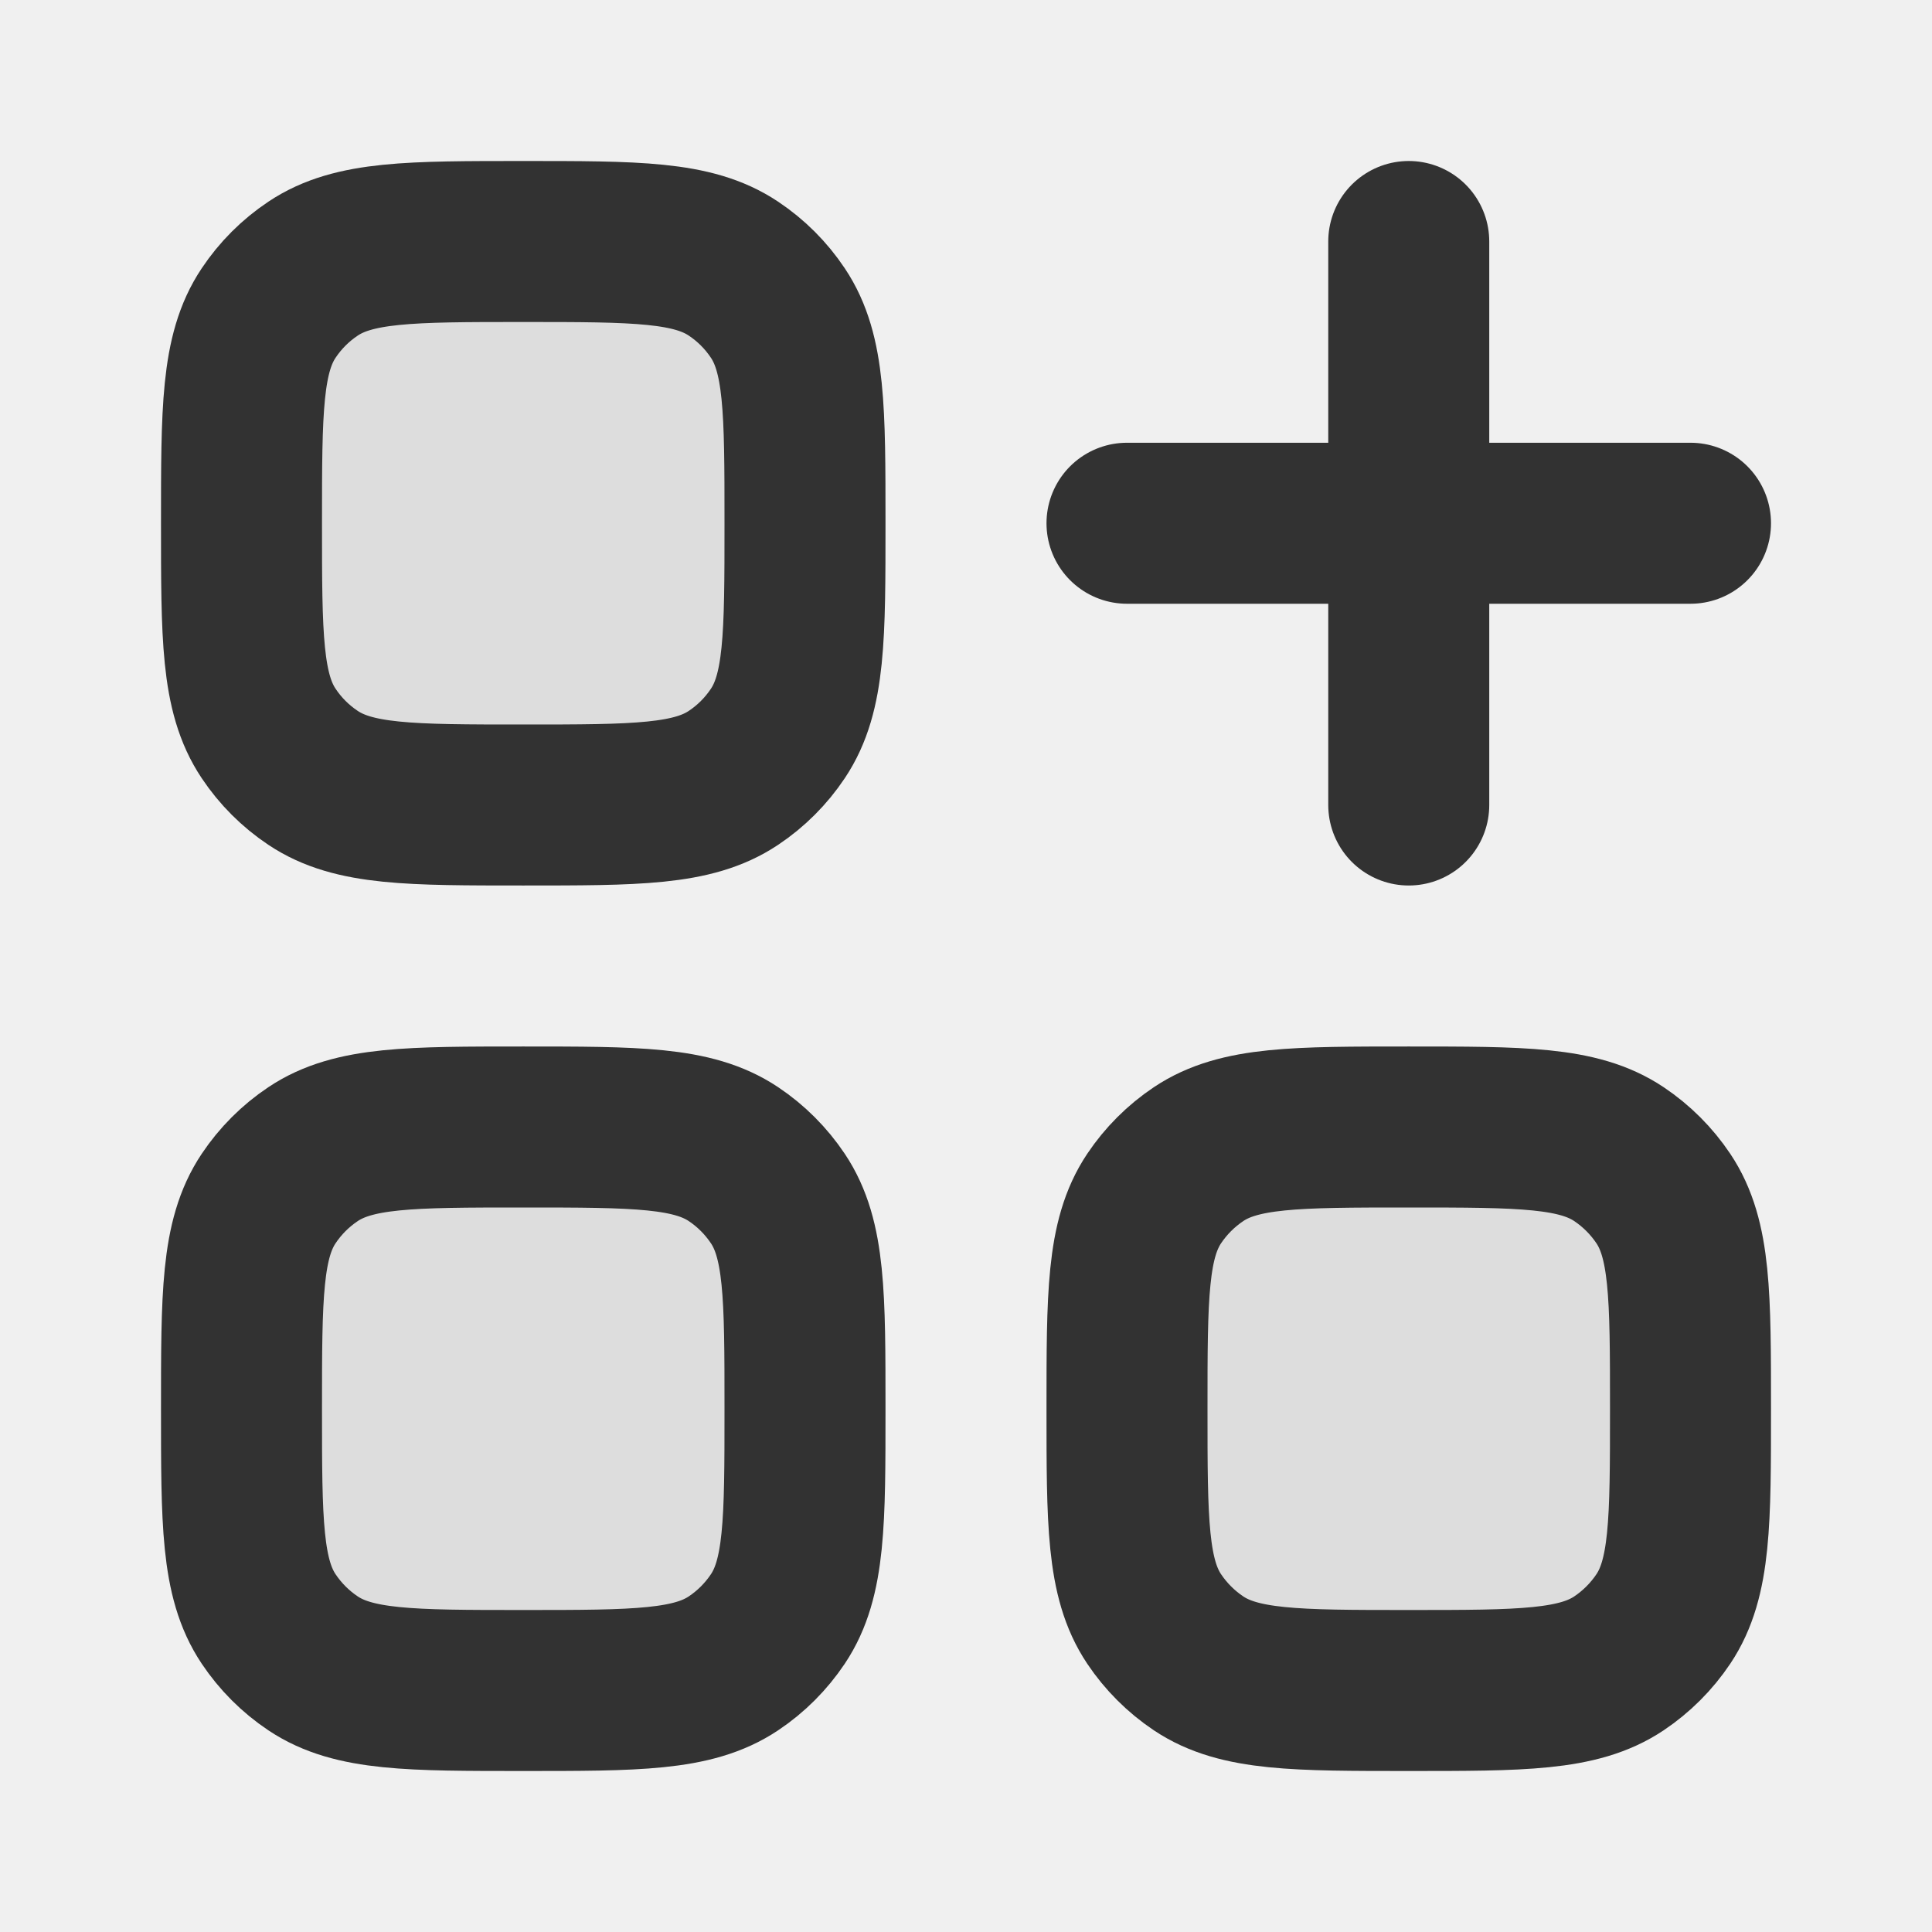
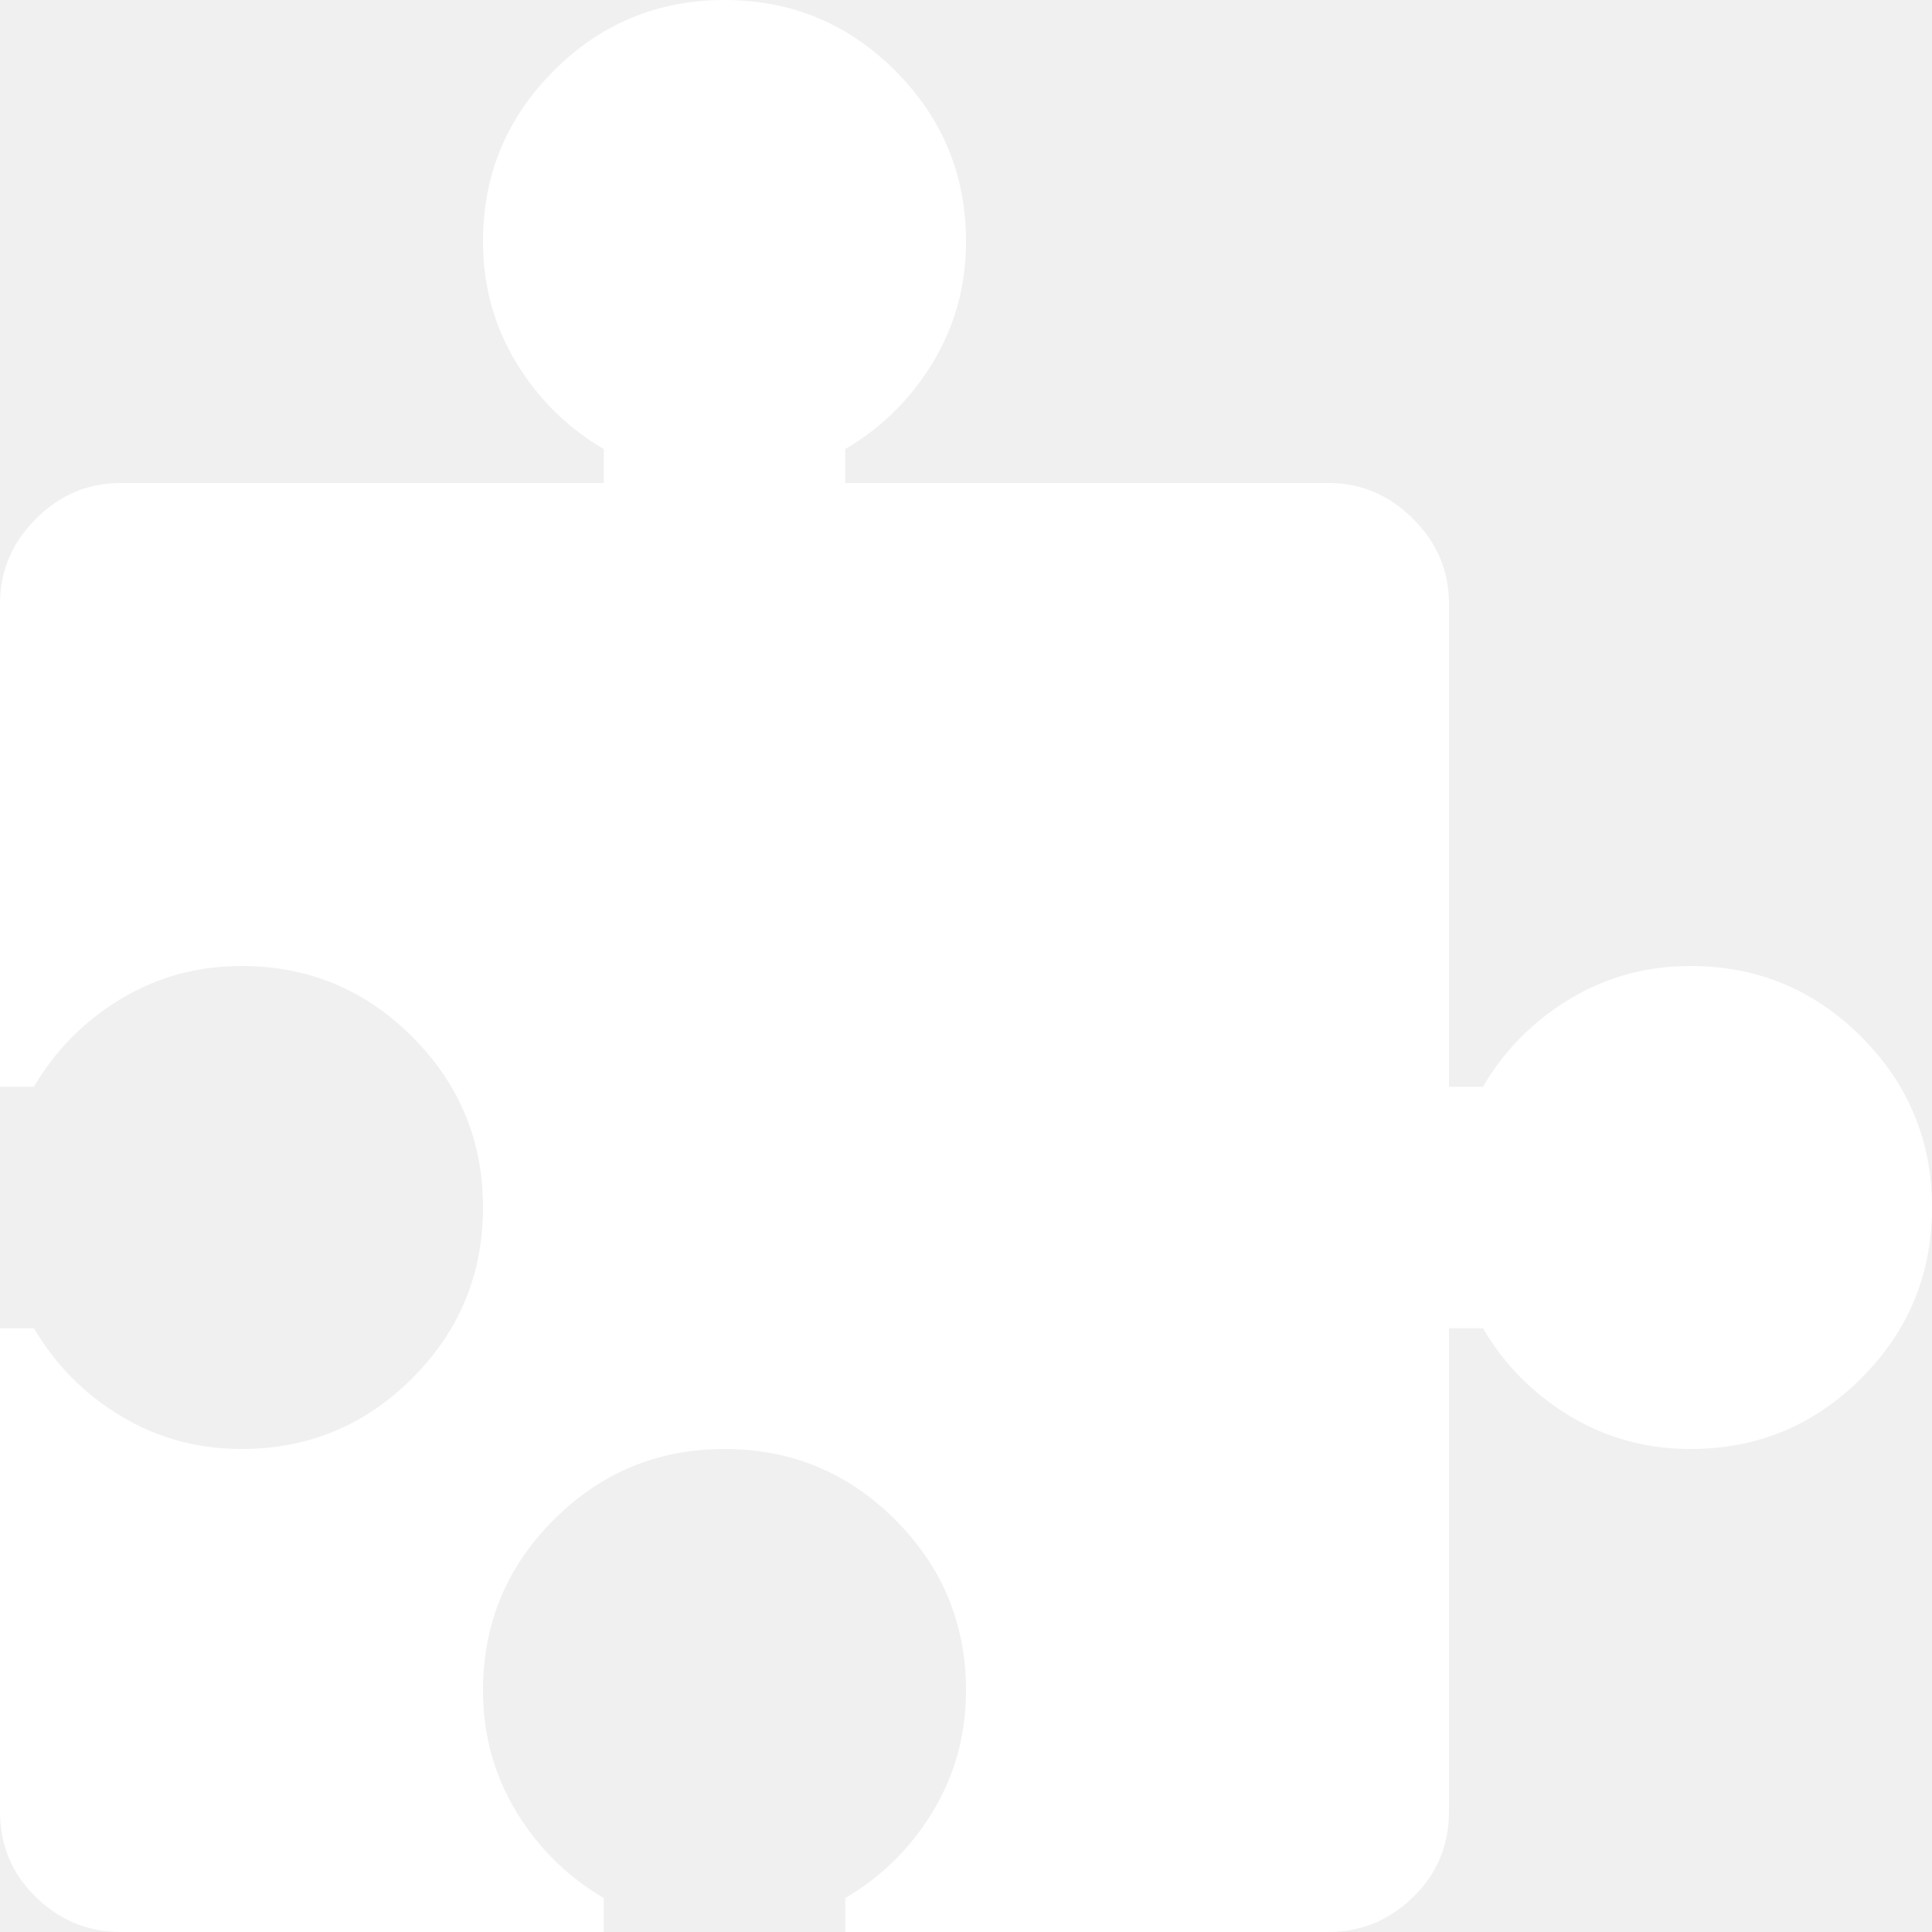
- <svg xmlns="http://www.w3.org/2000/svg" width="800px" height="800px" viewBox="0 0 24 24" fill="none">
-   <path opacity="0.1" d="M14 17.5C14 16.096 14 15.393 14.337 14.889C14.483 14.671 14.671 14.483 14.889 14.337C15.393 14 16.096 14 17.5 14V14V14C18.904 14 19.607 14 20.111 14.337C20.329 14.483 20.517 14.671 20.663 14.889C21 15.393 21 16.096 21 17.5V17.5V17.5C21 18.904 21 19.607 20.663 20.111C20.517 20.329 20.329 20.517 20.111 20.663C19.607 21 18.904 21 17.5 21V21V21C16.096 21 15.393 21 14.889 20.663C14.671 20.517 14.483 20.329 14.337 20.111C14 19.607 14 18.904 14 17.5V17.5V17.5Z" fill="#323232" />
-   <path opacity="0.1" d="M3 17.5C3 16.096 3 15.393 3.337 14.889C3.483 14.671 3.67 14.483 3.889 14.337C4.393 14 5.096 14 6.5 14V14V14C7.904 14 8.607 14 9.111 14.337C9.33 14.483 9.517 14.671 9.663 14.889C10 15.393 10 16.096 10 17.5V17.5V17.5C10 18.904 10 19.607 9.663 20.111C9.517 20.329 9.33 20.517 9.111 20.663C8.607 21 7.904 21 6.5 21V21V21C5.096 21 4.393 21 3.889 20.663C3.67 20.517 3.483 20.329 3.337 20.111C3 19.607 3 18.904 3 17.5V17.5V17.5Z" fill="#323232" />
-   <path opacity="0.1" d="M3 6.5C3 5.096 3 4.393 3.337 3.889C3.483 3.67 3.67 3.483 3.889 3.337C4.393 3 5.096 3 6.5 3V3V3C7.904 3 8.607 3 9.111 3.337C9.33 3.483 9.517 3.67 9.663 3.889C10 4.393 10 5.096 10 6.5V6.5V6.5C10 7.904 10 8.607 9.663 9.111C9.517 9.33 9.33 9.517 9.111 9.663C8.607 10 7.904 10 6.5 10V10V10C5.096 10 4.393 10 3.889 9.663C3.67 9.517 3.483 9.33 3.337 9.111C3 8.607 3 7.904 3 6.5V6.5V6.5Z" fill="#323232" />
-   <path d="M14 17.5C14 16.096 14 15.393 14.337 14.889C14.483 14.671 14.671 14.483 14.889 14.337C15.393 14 16.096 14 17.5 14V14V14C18.904 14 19.607 14 20.111 14.337C20.329 14.483 20.517 14.671 20.663 14.889C21 15.393 21 16.096 21 17.5V17.5V17.5C21 18.904 21 19.607 20.663 20.111C20.517 20.329 20.329 20.517 20.111 20.663C19.607 21 18.904 21 17.5 21V21V21C16.096 21 15.393 21 14.889 20.663C14.671 20.517 14.483 20.329 14.337 20.111C14 19.607 14 18.904 14 17.5V17.5V17.5Z" stroke="#323232" stroke-width="2" />
-   <path d="M3 17.5C3 16.096 3 15.393 3.337 14.889C3.483 14.671 3.67 14.483 3.889 14.337C4.393 14 5.096 14 6.5 14V14V14C7.904 14 8.607 14 9.111 14.337C9.33 14.483 9.517 14.671 9.663 14.889C10 15.393 10 16.096 10 17.5V17.5V17.5C10 18.904 10 19.607 9.663 20.111C9.517 20.329 9.33 20.517 9.111 20.663C8.607 21 7.904 21 6.5 21V21V21C5.096 21 4.393 21 3.889 20.663C3.67 20.517 3.483 20.329 3.337 20.111C3 19.607 3 18.904 3 17.5V17.5V17.5Z" stroke="#323232" stroke-width="2" />
-   <path d="M3 6.5C3 5.096 3 4.393 3.337 3.889C3.483 3.67 3.67 3.483 3.889 3.337C4.393 3 5.096 3 6.5 3V3V3C7.904 3 8.607 3 9.111 3.337C9.33 3.483 9.517 3.67 9.663 3.889C10 4.393 10 5.096 10 6.5V6.5V6.5C10 7.904 10 8.607 9.663 9.111C9.517 9.33 9.33 9.517 9.111 9.663C8.607 10 7.904 10 6.5 10V10V10C5.096 10 4.393 10 3.889 9.663C3.67 9.517 3.483 9.33 3.337 9.111C3 8.607 3 7.904 3 6.5V6.5V6.5Z" stroke="#323232" stroke-width="2" />
-   <path d="M14 6.5H21" stroke="#323232" stroke-width="2" stroke-linecap="round" stroke-linejoin="round" />
-   <path d="M17.5 3V10" stroke="#323232" stroke-width="2" stroke-linecap="round" stroke-linejoin="round" />
+ <svg xmlns="http://www.w3.org/2000/svg" width="1024" height="1024" viewBox="0 0 1024 1024">
+   <path fill="#ffffff" d="M896 768q-35 0-64-17.5T786 704h-18v256q0 27-19 45.5t-45 18.5H448v-18q29-17 46.5-46t17.5-64q0-53-37.5-90.5T384 768t-90.5 37.5T256 896q0 35 17.5 64t46.5 46v18H64q-26 0-45-18.5T0 960V704h18q17 29 46 46.5t64 17.5q53 0 90.5-37.5T256 640t-37.5-90.5T128 512q-35 0-64 17.5T18 576H0V320q0-26 19-45t45-19h256v-18q-29-17-46.5-46T256 128q0-53 37.5-90.5T384 0t90.5 37.5T512 128q0 35-17.5 64T448 238v18h256q26 0 45 19t19 45v256h18q17-29 46-46.5t64-17.5q53 0 90.5 37.5T1024 640t-37.5 90.5T896 768z" />
</svg>
